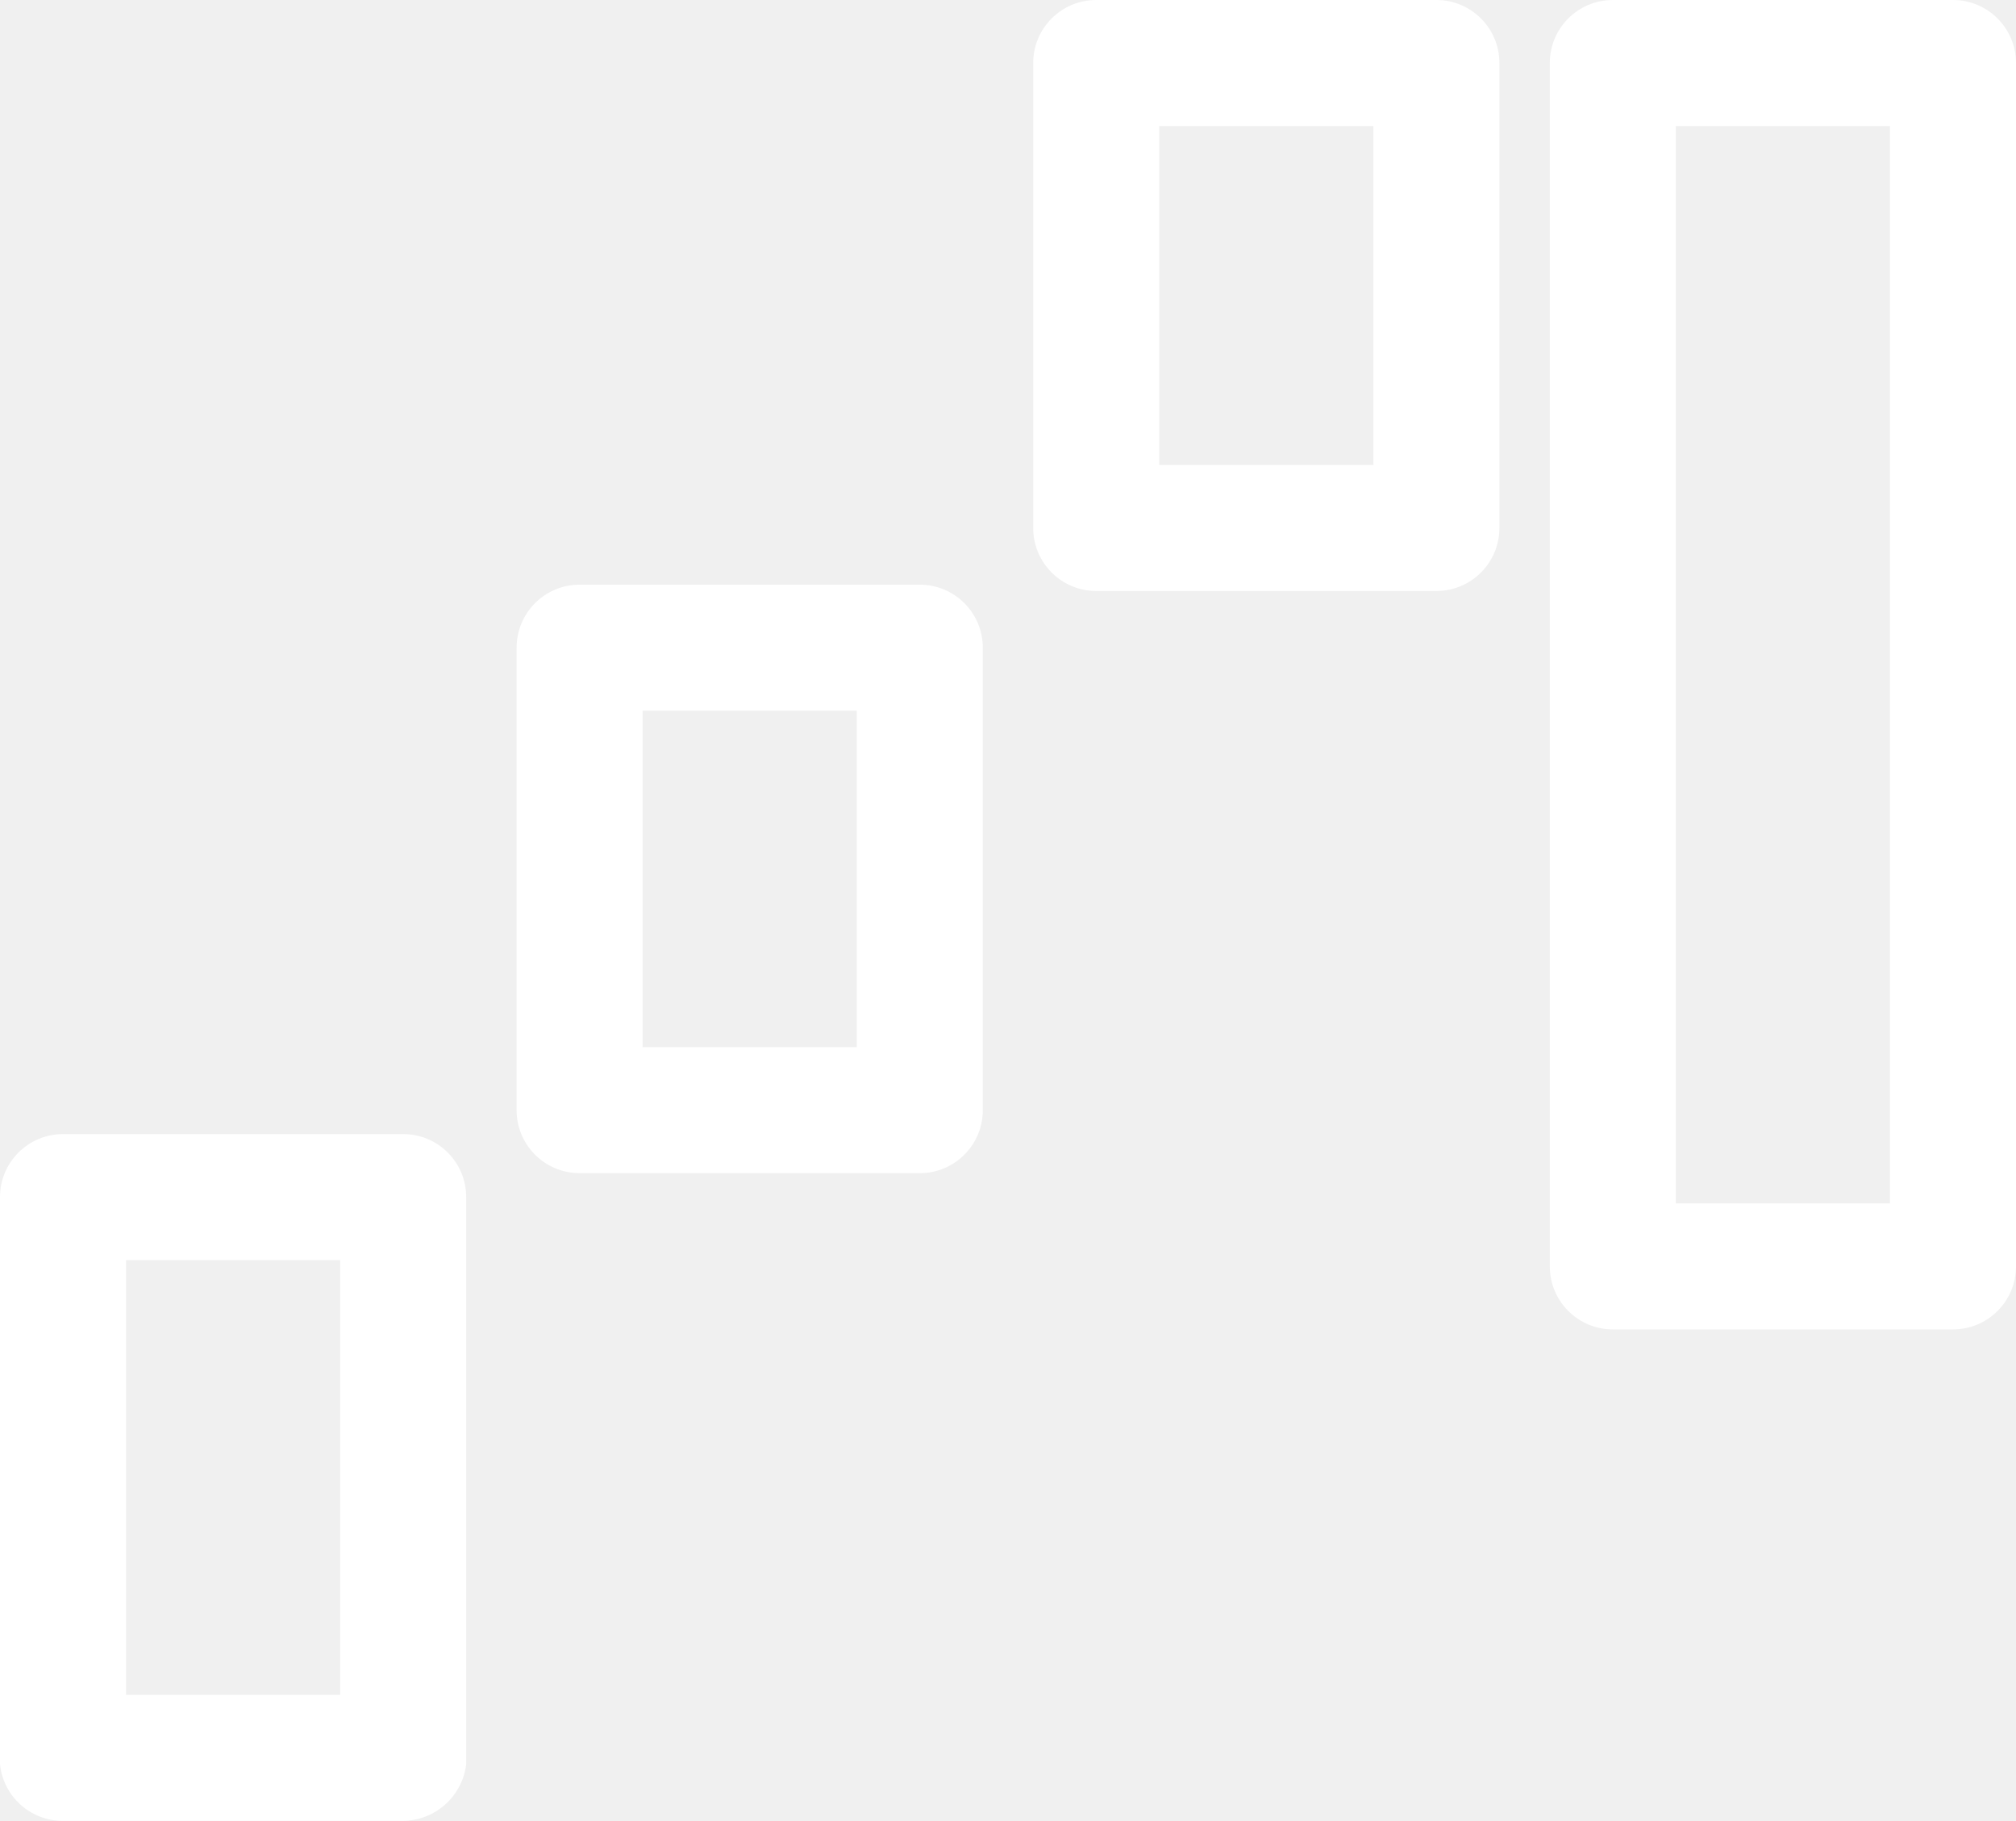
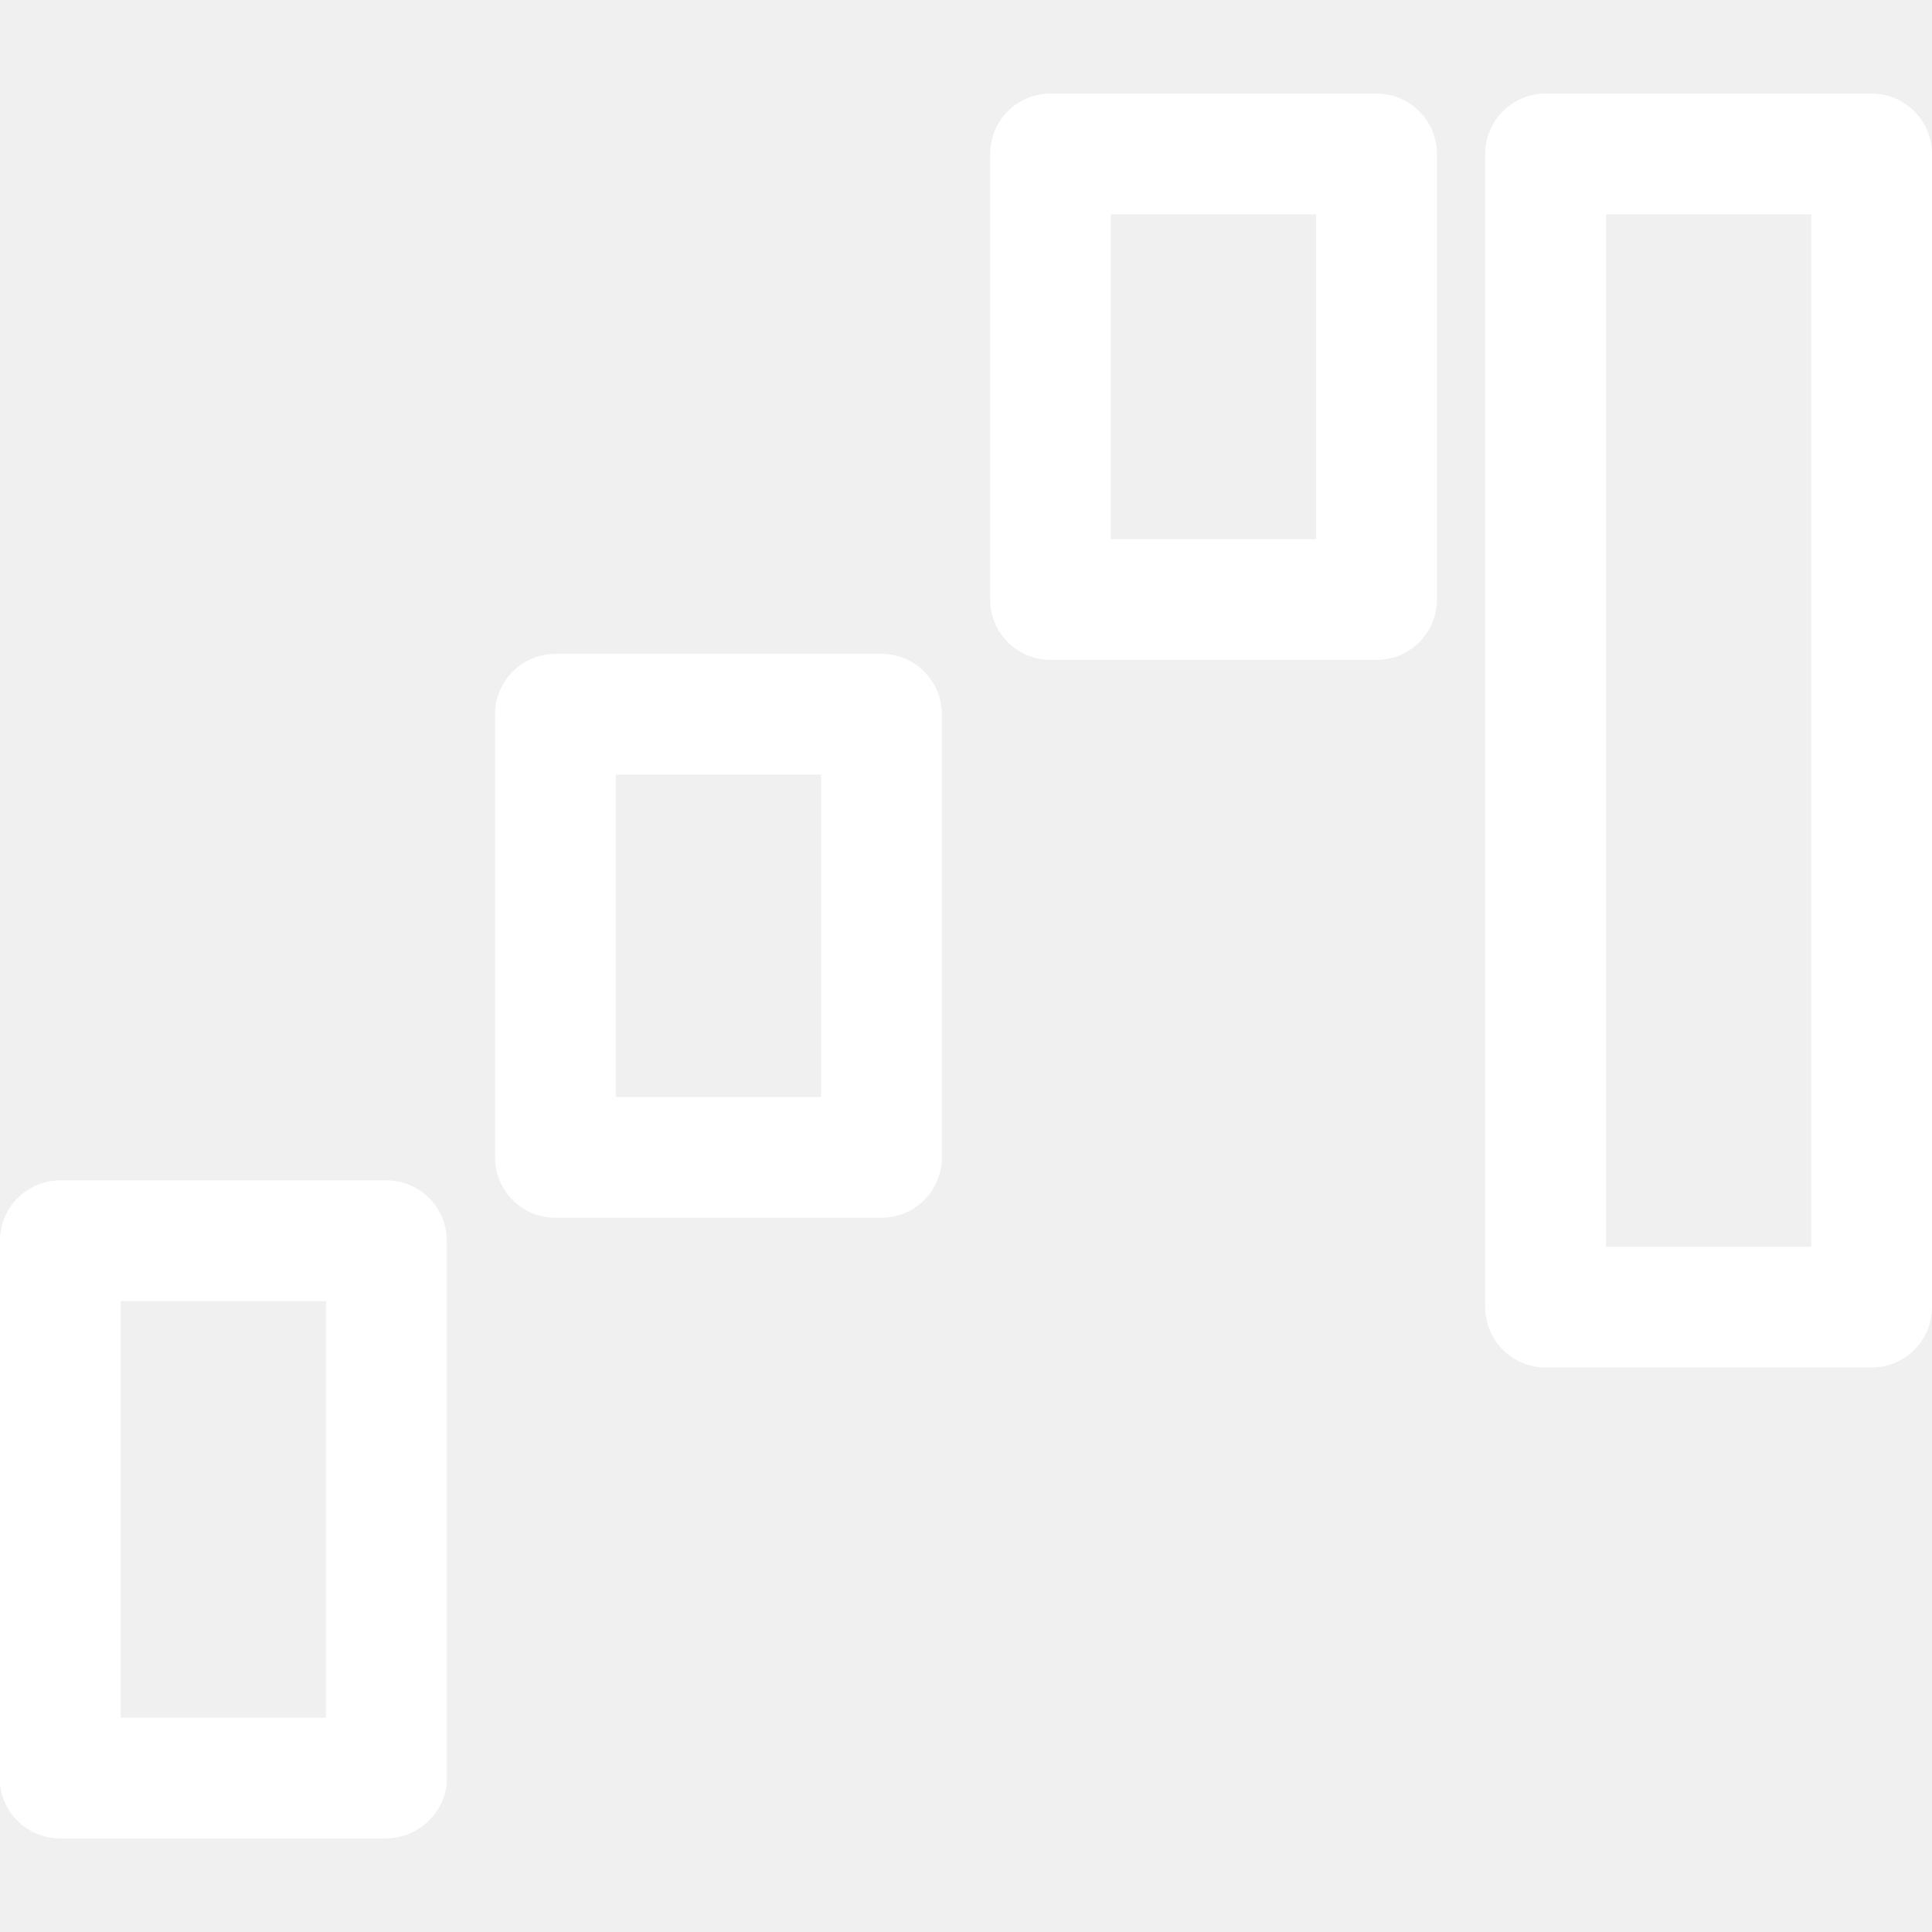
- <svg xmlns="http://www.w3.org/2000/svg" viewBox="0 0 16 14.45">
+ <svg xmlns="http://www.w3.org/2000/svg" width="30" height="30" viewBox="0 0 16 14.45">
  <defs>
    <style>
      .cls-1 {
        fill: #fff;
      }
    </style>
  </defs>
  <g id="Layer_2" data-name="Layer 2">
    <g id="Layer_1-2" data-name="Layer 1">
      <g id="Layer_1-2-2" data-name="Layer 1-2">
        <g>
          <path class="cls-1" d="M3.2,14.45H.5A.5.5,0,0,1,0,14V9.5A.5.5,0,0,1,.5,9H3.2a.5.5,0,0,1,.5.5V14A.51.51,0,0,1,3.2,14.45Zm-2.2-1H2.7V10H1Z" />
          <path class="cls-1" d="M7.3,9.31H4.6a.5.5,0,0,1-.5-.5V5.14a.5.5,0,0,1,.5-.5H7.3a.5.5,0,0,1,.5.5V8.81A.5.5,0,0,1,7.3,9.31Zm-2.2-1H6.8V5.64H5.1Z" />
          <path class="cls-1" d="M11.4,4.69H8.7a.5.5,0,0,1-.5-.5V.5A.5.5,0,0,1,8.7,0h2.7a.5.5,0,0,1,.5.5V4.19A.5.5,0,0,1,11.4,4.69Zm-2.2-1h1.7V1H9.2Z" />
          <path class="cls-1" d="M15.5,10.55H12.8a.5.5,0,0,1-.5-.5V.5a.5.5,0,0,1,.5-.5h2.7a.5.5,0,0,1,.5.5v9.55A.5.5,0,0,1,15.5,10.55Zm-2.2-1H15V1H13.3Z" />
        </g>
      </g>
    </g>
  </g>
</svg>
